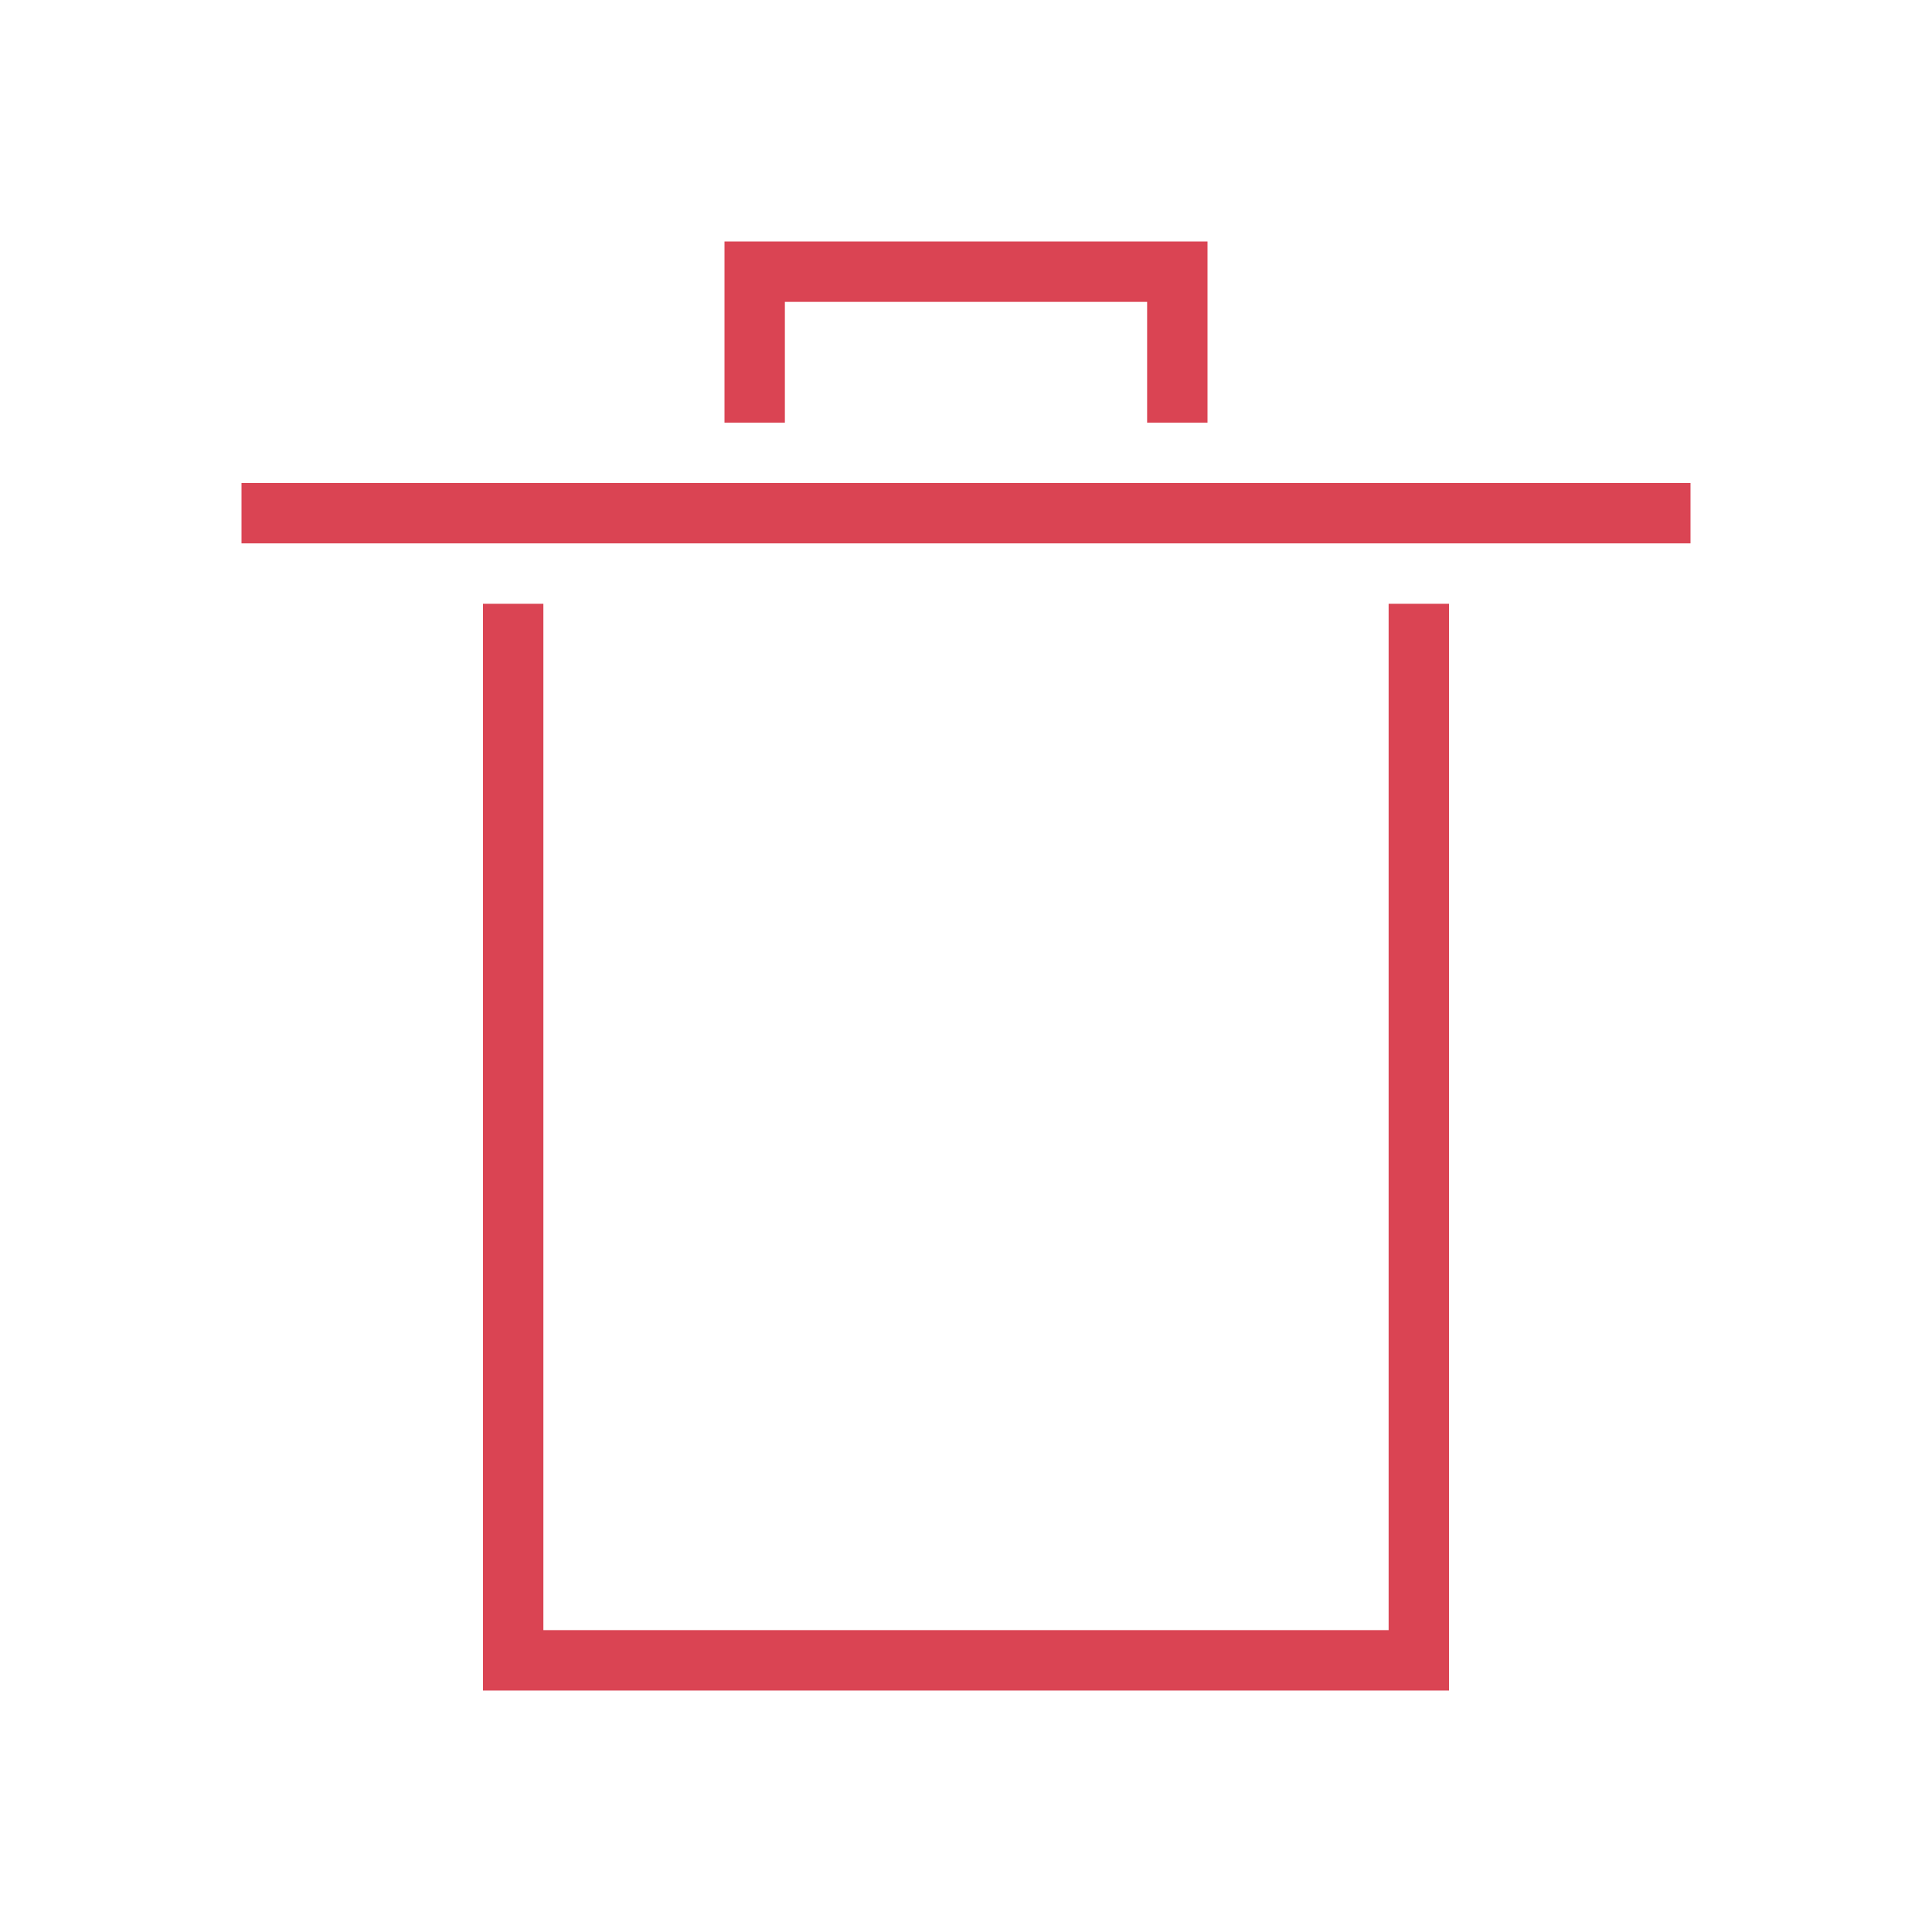
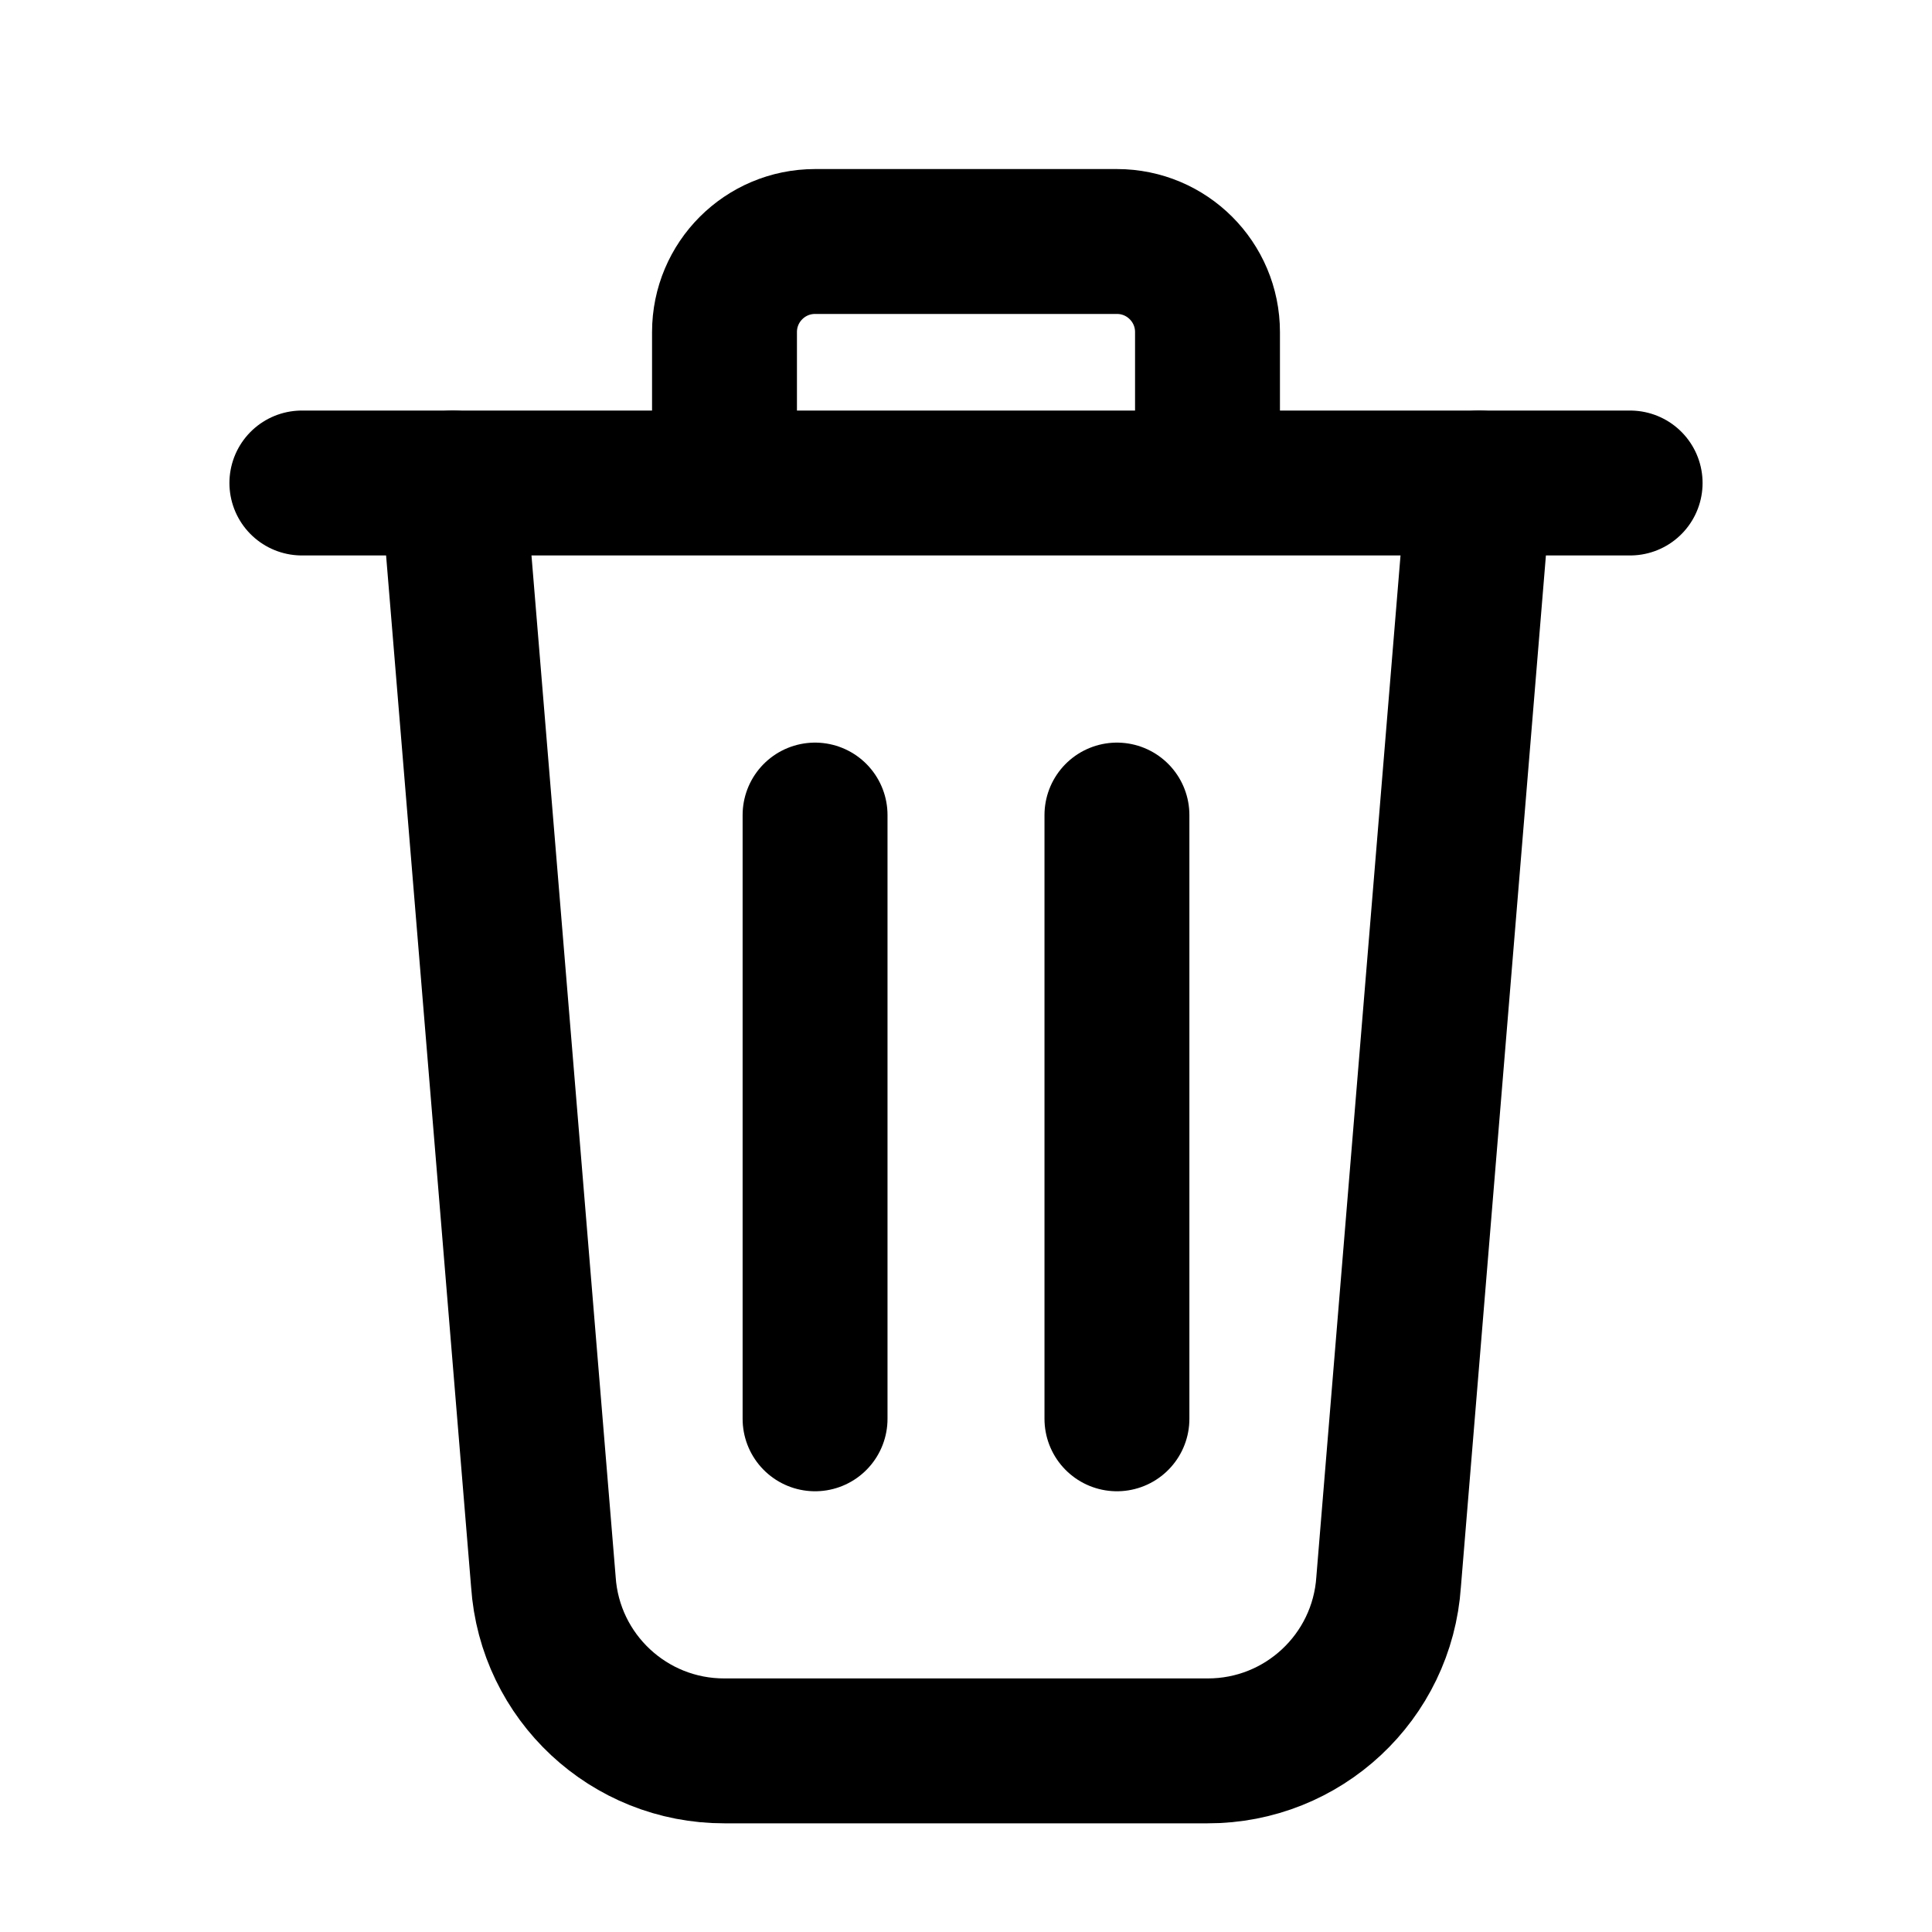
- <svg xmlns="http://www.w3.org/2000/svg" viewBox="0 0 32 32">
-   <defs id="defs3051">
-     <style type="text/css" id="current-color-scheme">
-             .ColorScheme-NegativeText {
-                 color:#da4453;
-             }
-         </style>
-   </defs>
-   <g style="fill:currentColor;fill-opacity:1;stroke:none" class="ColorScheme-NegativeText">
-     <path d="M8 10v18h16V10h-1v17H9V10zM4 8h24v1H4zM12 4v3h1V5h6v2h1V4z" />
-   </g>
+ <svg xmlns="http://www.w3.org/2000/svg" width="16" height="16" viewBox="0 0 16 16">
+   <path d="M2.5,4 H13.5 M6,4 V2.75 A0.75,0.75 0 0 1 6.75,2 H9.25 A0.75,0.75 0 0 1 10,2.75 V4" fill="none" stroke="#000000" stroke-width="1.2" stroke-linecap="round" stroke-linejoin="round" />
+   <path d="M3.75,4 L4.5,13.1 A1.5,1.5 0 0 0 6,14.5 H10 A1.5,1.5 0 0 0 11.5,13.1 L12.25,4 M6.75,6.75 V11.75 M9.25,6.75 V11.75" fill="none" stroke="#000000" stroke-width="1.2" stroke-linecap="round" stroke-linejoin="round" />
</svg>
